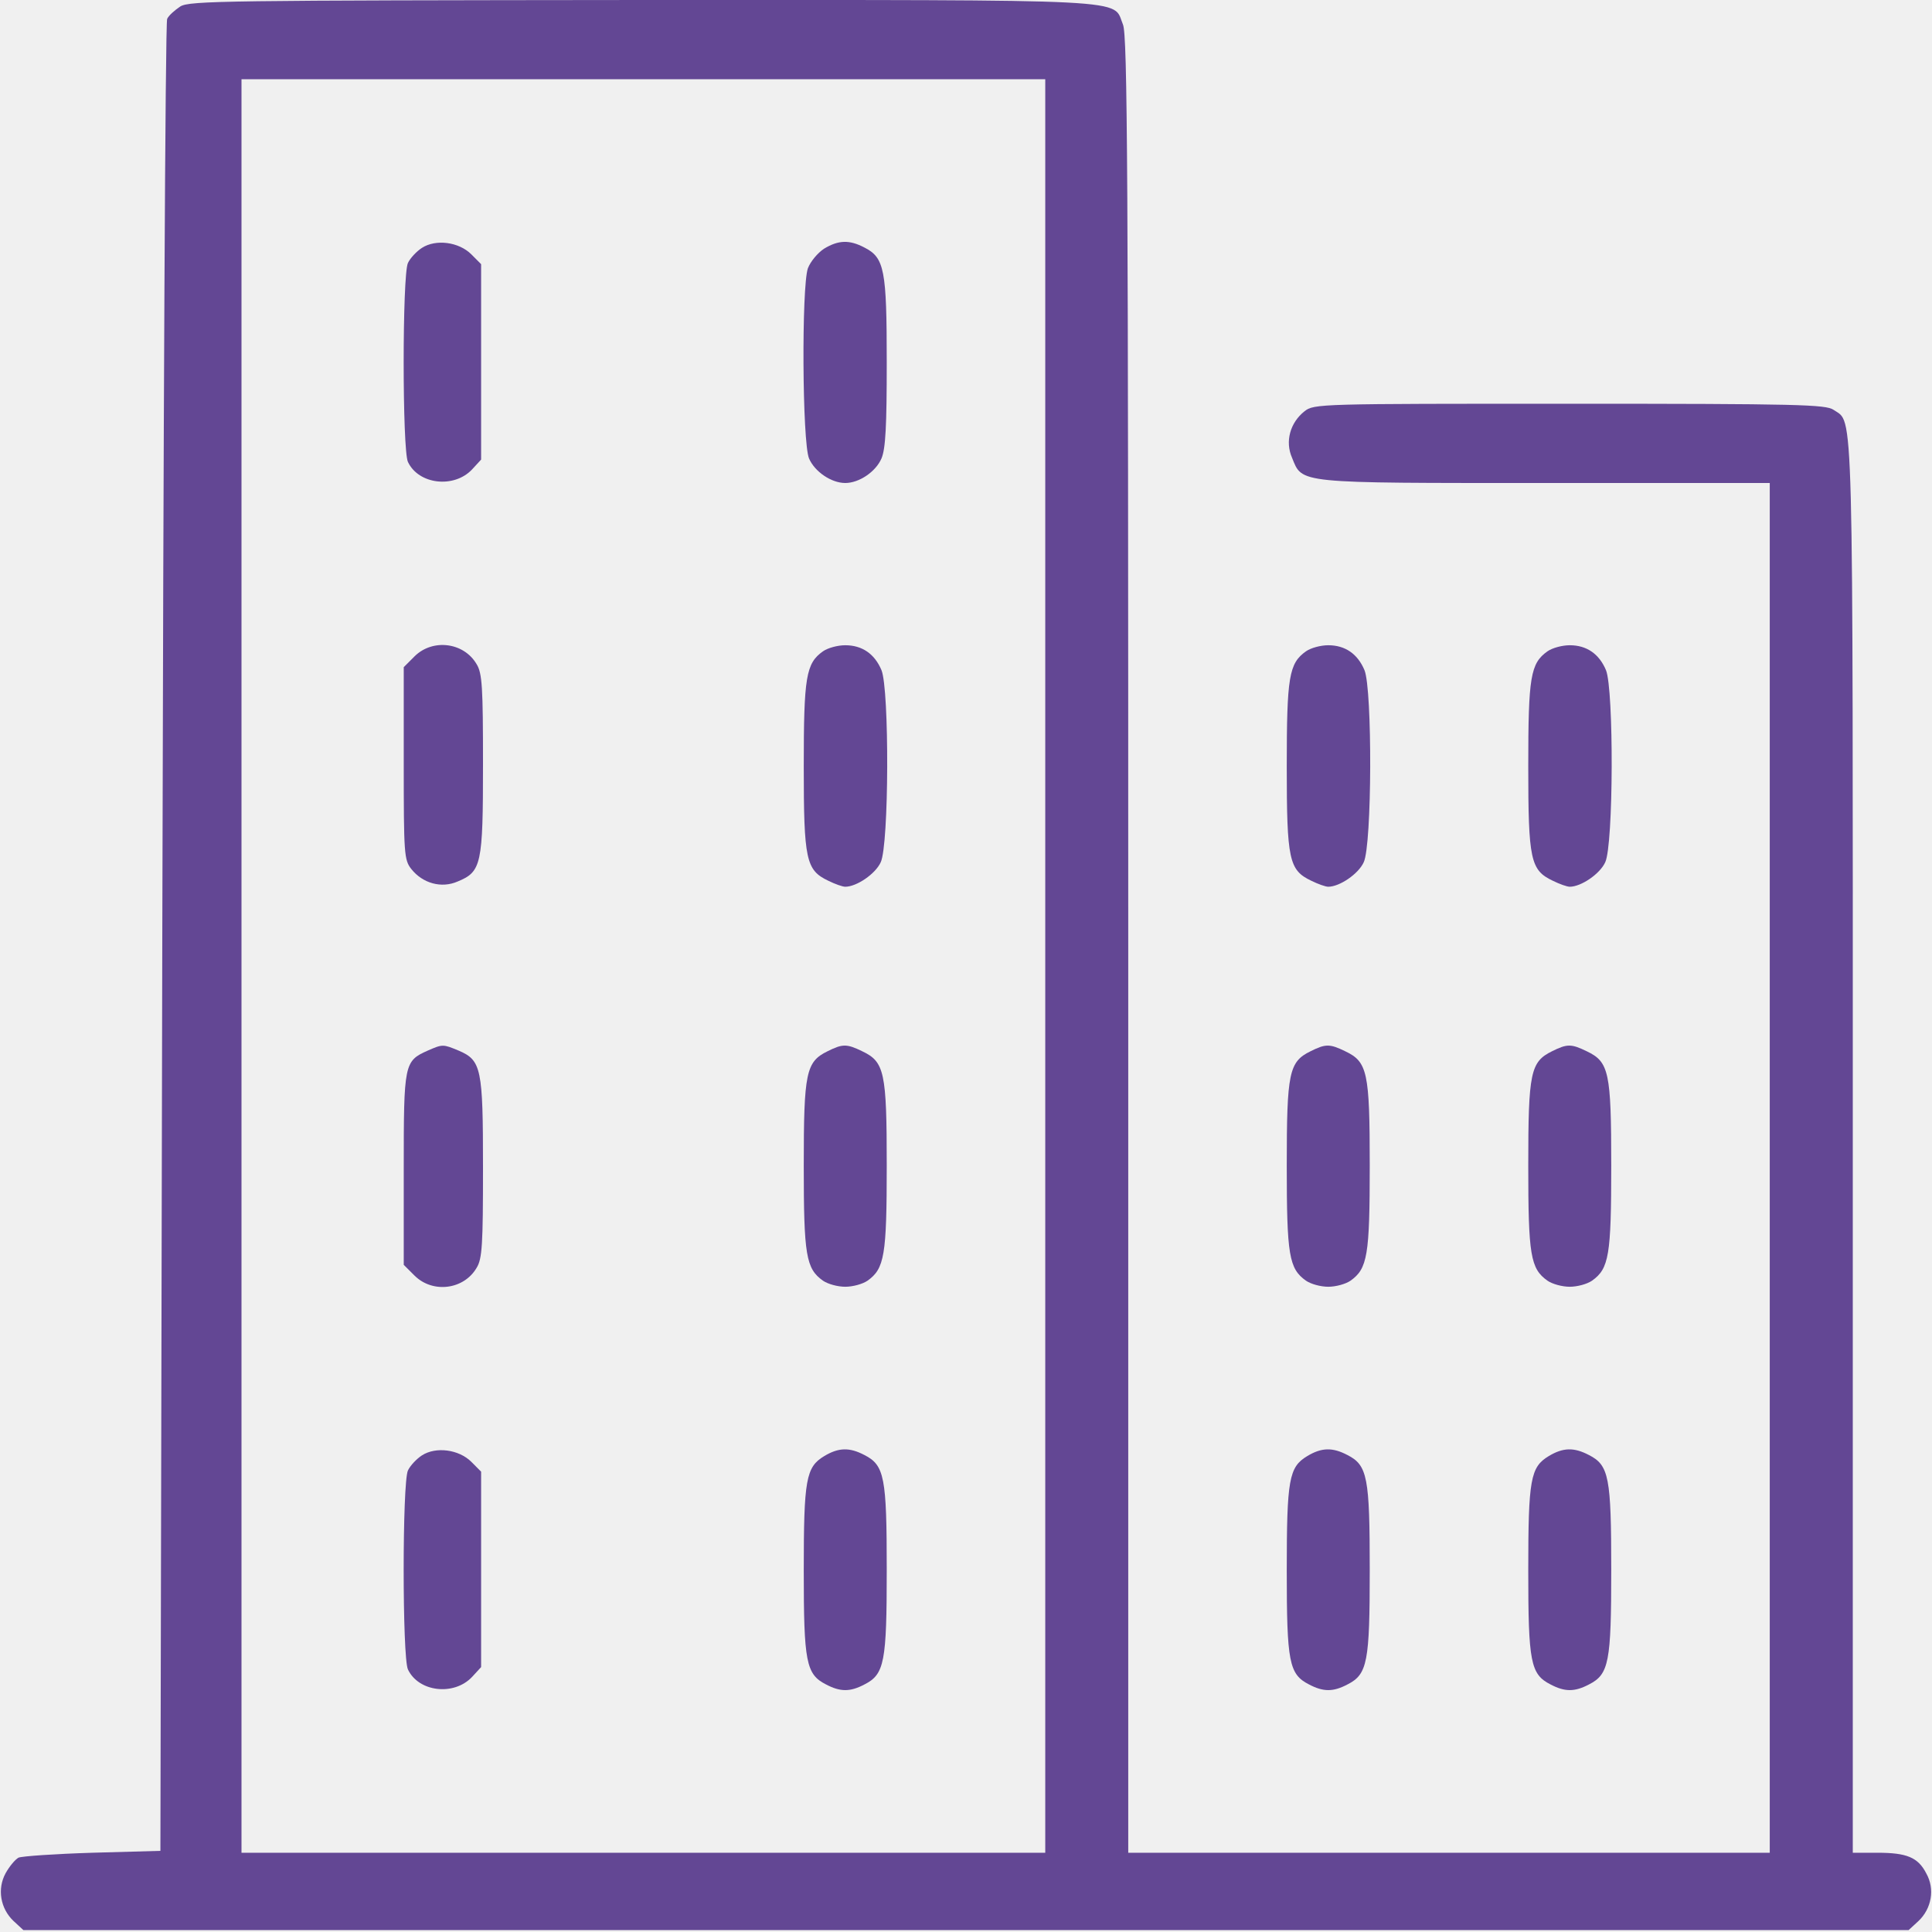
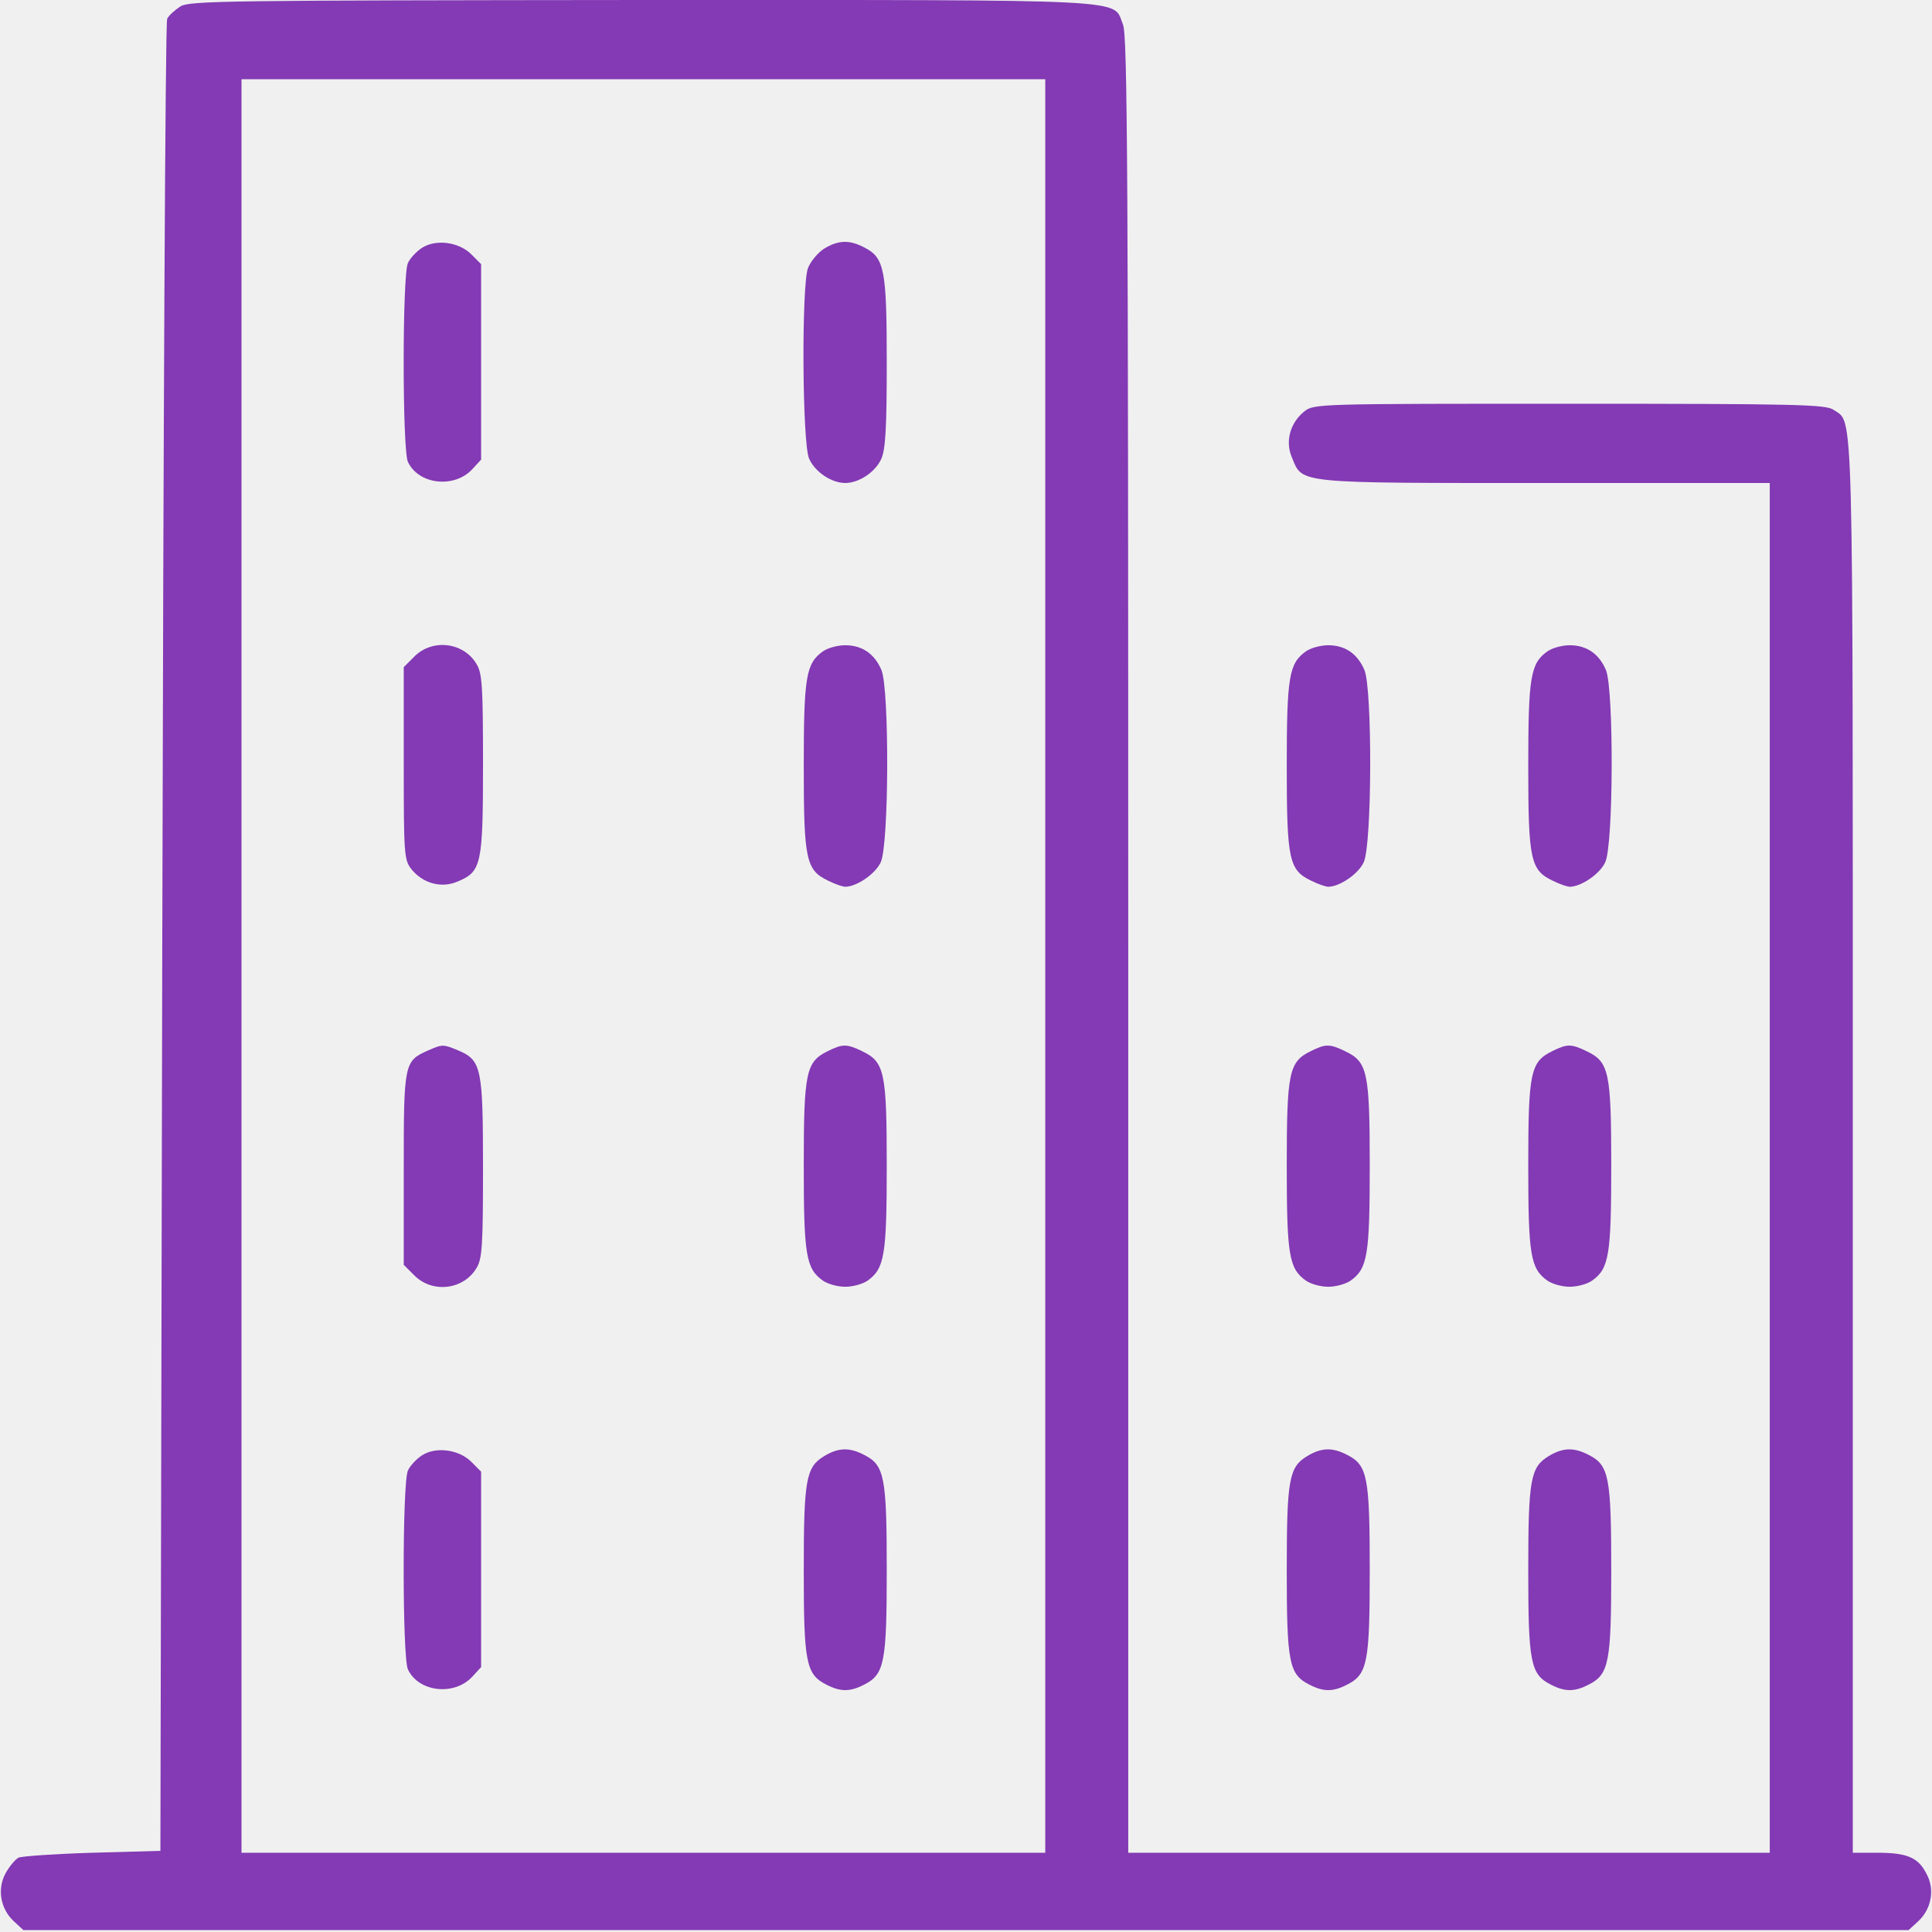
<svg xmlns="http://www.w3.org/2000/svg" width="44" height="44" viewBox="0 0 44 44" fill="none">
  <g clip-path="url(#clip0)">
-     <path d="M4.108 0.146C3.979 0.232 3.842 0.352 3.807 0.43C3.764 0.498 3.721 9.917 3.696 21.355L3.653 42.152L2.106 42.195C1.255 42.221 0.499 42.273 0.421 42.307C0.344 42.35 0.215 42.505 0.129 42.659C-0.069 43.02 0.009 43.467 0.31 43.751L0.533 43.957H22H43.467L43.691 43.751C43.992 43.467 44.069 43.02 43.871 42.668C43.682 42.298 43.424 42.195 42.754 42.195H42.196V26.125C42.196 8.783 42.221 9.659 41.757 9.333C41.577 9.213 40.975 9.195 35.742 9.195C30.044 9.195 29.924 9.195 29.709 9.367C29.382 9.625 29.262 10.055 29.425 10.424C29.666 11.017 29.494 11 35.192 11H40.305V26.598V42.195H33H25.695V21.527C25.695 3.85 25.678 0.808 25.575 0.559C25.326 -0.034 26.048 0 14.635 0C5.122 0.009 4.323 0.017 4.108 0.146ZM23.805 22V42.195H14.652H5.5V22V1.805H14.652H23.805V22Z" fill="#634794" />
-     <path d="M9.608 5.646C9.488 5.724 9.342 5.878 9.29 5.99C9.161 6.274 9.161 10.235 9.29 10.519C9.531 11.034 10.338 11.129 10.751 10.691L10.957 10.467V8.242V6.016L10.734 5.792C10.45 5.509 9.926 5.44 9.608 5.646Z" fill="#634794" />
-     <path d="M18.769 5.663C18.623 5.758 18.459 5.955 18.399 6.11C18.253 6.54 18.27 10.063 18.425 10.441C18.554 10.742 18.932 11 19.25 11C19.568 11 19.946 10.742 20.075 10.441C20.17 10.218 20.195 9.694 20.195 8.25C20.195 6.145 20.144 5.87 19.688 5.638C19.345 5.457 19.095 5.466 18.769 5.663Z" fill="#634794" />
-     <path d="M9.445 14.944L9.195 15.194V17.385C9.195 19.448 9.204 19.585 9.367 19.791C9.625 20.118 10.055 20.238 10.424 20.075C10.966 19.852 11 19.688 11 17.402C11 15.658 10.983 15.331 10.854 15.125C10.562 14.627 9.857 14.541 9.445 14.944Z" fill="#634794" />
-     <path d="M18.743 14.833C18.356 15.108 18.305 15.409 18.305 17.454C18.305 19.585 18.356 19.817 18.863 20.058C19.018 20.135 19.19 20.195 19.25 20.195C19.508 20.195 19.938 19.903 20.058 19.637C20.247 19.241 20.256 15.701 20.075 15.262C19.92 14.893 19.637 14.695 19.25 14.695C19.078 14.695 18.855 14.755 18.743 14.833Z" fill="#634794" />
-     <path d="M9.745 23.925C9.204 24.166 9.195 24.217 9.195 26.623V28.806L9.445 29.055C9.857 29.459 10.562 29.373 10.854 28.875C10.983 28.669 11 28.342 11 26.598C11 24.329 10.966 24.148 10.441 23.925C10.089 23.779 10.081 23.779 9.745 23.925Z" fill="#634794" />
-     <path d="M18.846 23.942C18.356 24.183 18.305 24.423 18.305 26.546C18.305 28.591 18.356 28.892 18.743 29.167C18.855 29.244 19.078 29.305 19.25 29.305C19.422 29.305 19.645 29.244 19.757 29.167C20.144 28.892 20.195 28.591 20.195 26.546C20.195 24.415 20.144 24.183 19.637 23.942C19.284 23.77 19.19 23.77 18.846 23.942Z" fill="#634794" />
-     <path d="M9.608 33.146C9.488 33.224 9.342 33.378 9.29 33.49C9.161 33.774 9.161 37.735 9.29 38.019C9.531 38.535 10.338 38.629 10.751 38.191L10.957 37.967V35.742V33.516L10.734 33.292C10.45 33.009 9.926 32.94 9.608 33.146Z" fill="#634794" />
-     <path d="M18.769 33.163C18.356 33.413 18.305 33.688 18.305 35.767C18.305 37.855 18.356 38.13 18.812 38.362C19.138 38.534 19.362 38.534 19.688 38.362C20.144 38.13 20.195 37.855 20.195 35.75C20.195 33.645 20.144 33.37 19.688 33.138C19.345 32.957 19.095 32.966 18.769 33.163Z" fill="#634794" />
-     <path d="M29.743 14.833C29.356 15.108 29.305 15.409 29.305 17.454C29.305 19.585 29.356 19.817 29.863 20.058C30.018 20.135 30.19 20.195 30.25 20.195C30.508 20.195 30.938 19.903 31.058 19.637C31.247 19.241 31.256 15.701 31.075 15.262C30.92 14.893 30.637 14.695 30.25 14.695C30.078 14.695 29.855 14.755 29.743 14.833Z" fill="#634794" />
-     <path d="M35.243 14.833C34.856 15.108 34.805 15.409 34.805 17.454C34.805 19.585 34.856 19.817 35.363 20.058C35.518 20.135 35.69 20.195 35.75 20.195C36.008 20.195 36.438 19.903 36.558 19.637C36.747 19.241 36.755 15.701 36.575 15.262C36.42 14.893 36.137 14.695 35.75 14.695C35.578 14.695 35.355 14.755 35.243 14.833Z" fill="#634794" />
-     <path d="M29.846 23.942C29.356 24.183 29.305 24.423 29.305 26.546C29.305 28.591 29.356 28.892 29.743 29.167C29.855 29.244 30.078 29.305 30.25 29.305C30.422 29.305 30.645 29.244 30.757 29.167C31.144 28.892 31.195 28.591 31.195 26.546C31.195 24.415 31.144 24.183 30.637 23.942C30.284 23.77 30.19 23.77 29.846 23.942Z" fill="#634794" />
-     <path d="M35.346 23.942C34.856 24.183 34.805 24.423 34.805 26.546C34.805 28.591 34.856 28.892 35.243 29.167C35.355 29.244 35.578 29.305 35.75 29.305C35.922 29.305 36.145 29.244 36.257 29.167C36.644 28.892 36.695 28.591 36.695 26.546C36.695 24.415 36.644 24.183 36.137 23.942C35.784 23.77 35.69 23.77 35.346 23.942Z" fill="#634794" />
-     <path d="M29.769 33.163C29.356 33.413 29.305 33.688 29.305 35.767C29.305 37.855 29.356 38.13 29.812 38.362C30.138 38.534 30.362 38.534 30.688 38.362C31.144 38.13 31.195 37.855 31.195 35.75C31.195 33.645 31.144 33.37 30.688 33.138C30.345 32.957 30.095 32.966 29.769 33.163Z" fill="#634794" />
-     <path d="M35.269 33.163C34.856 33.413 34.805 33.688 34.805 35.767C34.805 37.855 34.856 38.13 35.312 38.362C35.638 38.534 35.862 38.534 36.188 38.362C36.644 38.13 36.695 37.855 36.695 35.75C36.695 33.645 36.644 33.37 36.188 33.138C35.844 32.957 35.595 32.966 35.269 33.163Z" fill="#634794" />
+     <path d="M4.108 0.146C3.979 0.232 3.842 0.352 3.807 0.43C3.764 0.498 3.721 9.917 3.696 21.355L3.653 42.152L2.106 42.195C1.255 42.221 0.499 42.273 0.421 42.307C0.344 42.35 0.215 42.505 0.129 42.659C-0.069 43.02 0.009 43.467 0.31 43.751L0.533 43.957H22H43.467L43.691 43.751C43.992 43.467 44.069 43.02 43.871 42.668C43.682 42.298 43.424 42.195 42.754 42.195H42.196V26.125C42.196 8.783 42.221 9.659 41.757 9.333C41.577 9.213 40.975 9.195 35.742 9.195C30.044 9.195 29.924 9.195 29.709 9.367C29.382 9.625 29.262 10.055 29.425 10.424C29.666 11.017 29.494 11 35.192 11H40.305V26.598V42.195H33H25.695V21.527C25.695 3.85 25.678 0.808 25.575 0.559C25.326 -0.034 26.048 0 14.635 0C5.122 0.009 4.323 0.017 4.108 0.146ZM23.805 22V42.195H14.652H5.5V22V1.805H14.652H23.805V22Z" fill="#833AB4" />
+     <path d="M9.608 5.646C9.488 5.724 9.342 5.878 9.29 5.99C9.161 6.274 9.161 10.235 9.29 10.519C9.531 11.034 10.338 11.129 10.751 10.691L10.957 10.467V8.242V6.016L10.734 5.792C10.45 5.509 9.926 5.44 9.608 5.646Z" fill="#833AB4" />
+     <path d="M18.769 5.663C18.623 5.758 18.459 5.955 18.399 6.11C18.253 6.54 18.27 10.063 18.425 10.441C18.554 10.742 18.932 11 19.25 11C19.568 11 19.946 10.742 20.075 10.441C20.17 10.218 20.195 9.694 20.195 8.25C20.195 6.145 20.144 5.87 19.688 5.638C19.345 5.457 19.095 5.466 18.769 5.663Z" fill="#833AB4" />
+     <path d="M9.445 14.944L9.195 15.194V17.385C9.195 19.448 9.204 19.585 9.367 19.791C9.625 20.118 10.055 20.238 10.424 20.075C10.966 19.852 11 19.688 11 17.402C11 15.658 10.983 15.331 10.854 15.125C10.562 14.627 9.857 14.541 9.445 14.944Z" fill="#833AB4" />
+     <path d="M18.743 14.833C18.356 15.108 18.305 15.409 18.305 17.454C18.305 19.585 18.356 19.817 18.863 20.058C19.018 20.135 19.19 20.195 19.25 20.195C19.508 20.195 19.938 19.903 20.058 19.637C20.247 19.241 20.256 15.701 20.075 15.262C19.92 14.893 19.637 14.695 19.25 14.695C19.078 14.695 18.855 14.755 18.743 14.833Z" fill="#833AB4" />
+     <path d="M9.745 23.925C9.204 24.166 9.195 24.217 9.195 26.623V28.806L9.445 29.055C9.857 29.459 10.562 29.373 10.854 28.875C10.983 28.669 11 28.342 11 26.598C11 24.329 10.966 24.148 10.441 23.925C10.089 23.779 10.081 23.779 9.745 23.925Z" fill="#833AB4" />
+     <path d="M18.846 23.942C18.356 24.183 18.305 24.423 18.305 26.546C18.305 28.591 18.356 28.892 18.743 29.167C18.855 29.244 19.078 29.305 19.25 29.305C19.422 29.305 19.645 29.244 19.757 29.167C20.144 28.892 20.195 28.591 20.195 26.546C20.195 24.415 20.144 24.183 19.637 23.942C19.284 23.77 19.19 23.77 18.846 23.942Z" fill="#833AB4" />
+     <path d="M9.608 33.146C9.488 33.224 9.342 33.378 9.29 33.49C9.161 33.774 9.161 37.735 9.29 38.019C9.531 38.535 10.338 38.629 10.751 38.191L10.957 37.967V35.742V33.516L10.734 33.292C10.45 33.009 9.926 32.94 9.608 33.146Z" fill="#833AB4" />
+     <path d="M18.769 33.163C18.356 33.413 18.305 33.688 18.305 35.767C18.305 37.855 18.356 38.13 18.812 38.362C19.138 38.534 19.362 38.534 19.688 38.362C20.144 38.13 20.195 37.855 20.195 35.75C20.195 33.645 20.144 33.37 19.688 33.138C19.345 32.957 19.095 32.966 18.769 33.163Z" fill="#833AB4" />
+     <path d="M29.743 14.833C29.356 15.108 29.305 15.409 29.305 17.454C29.305 19.585 29.356 19.817 29.863 20.058C30.018 20.135 30.19 20.195 30.25 20.195C30.508 20.195 30.938 19.903 31.058 19.637C31.247 19.241 31.256 15.701 31.075 15.262C30.92 14.893 30.637 14.695 30.25 14.695C30.078 14.695 29.855 14.755 29.743 14.833Z" fill="#833AB4" />
+     <path d="M35.243 14.833C34.856 15.108 34.805 15.409 34.805 17.454C34.805 19.585 34.856 19.817 35.363 20.058C35.518 20.135 35.69 20.195 35.75 20.195C36.008 20.195 36.438 19.903 36.558 19.637C36.747 19.241 36.755 15.701 36.575 15.262C36.42 14.893 36.137 14.695 35.75 14.695C35.578 14.695 35.355 14.755 35.243 14.833Z" fill="#833AB4" />
+     <path d="M29.846 23.942C29.356 24.183 29.305 24.423 29.305 26.546C29.305 28.591 29.356 28.892 29.743 29.167C29.855 29.244 30.078 29.305 30.25 29.305C30.422 29.305 30.645 29.244 30.757 29.167C31.144 28.892 31.195 28.591 31.195 26.546C31.195 24.415 31.144 24.183 30.637 23.942C30.284 23.77 30.19 23.77 29.846 23.942Z" fill="#833AB4" />
+     <path d="M35.346 23.942C34.856 24.183 34.805 24.423 34.805 26.546C34.805 28.591 34.856 28.892 35.243 29.167C35.355 29.244 35.578 29.305 35.75 29.305C35.922 29.305 36.145 29.244 36.257 29.167C36.644 28.892 36.695 28.591 36.695 26.546C36.695 24.415 36.644 24.183 36.137 23.942C35.784 23.77 35.69 23.77 35.346 23.942Z" fill="#833AB4" />
+     <path d="M29.769 33.163C29.356 33.413 29.305 33.688 29.305 35.767C29.305 37.855 29.356 38.13 29.812 38.362C30.138 38.534 30.362 38.534 30.688 38.362C31.144 38.13 31.195 37.855 31.195 35.75C31.195 33.645 31.144 33.37 30.688 33.138C30.345 32.957 30.095 32.966 29.769 33.163Z" fill="#833AB4" />
+     <path d="M35.269 33.163C34.856 33.413 34.805 33.688 34.805 35.767C34.805 37.855 34.856 38.13 35.312 38.362C35.638 38.534 35.862 38.534 36.188 38.362C36.644 38.13 36.695 37.855 36.695 35.75C36.695 33.645 36.644 33.37 36.188 33.138C35.844 32.957 35.595 32.966 35.269 33.163Z" fill="#833AB4" />
  </g>
  <defs>
    <clipPath id="clip0">
      <rect width="44" height="44" fill="white" />
    </clipPath>
  </defs>
</svg>
